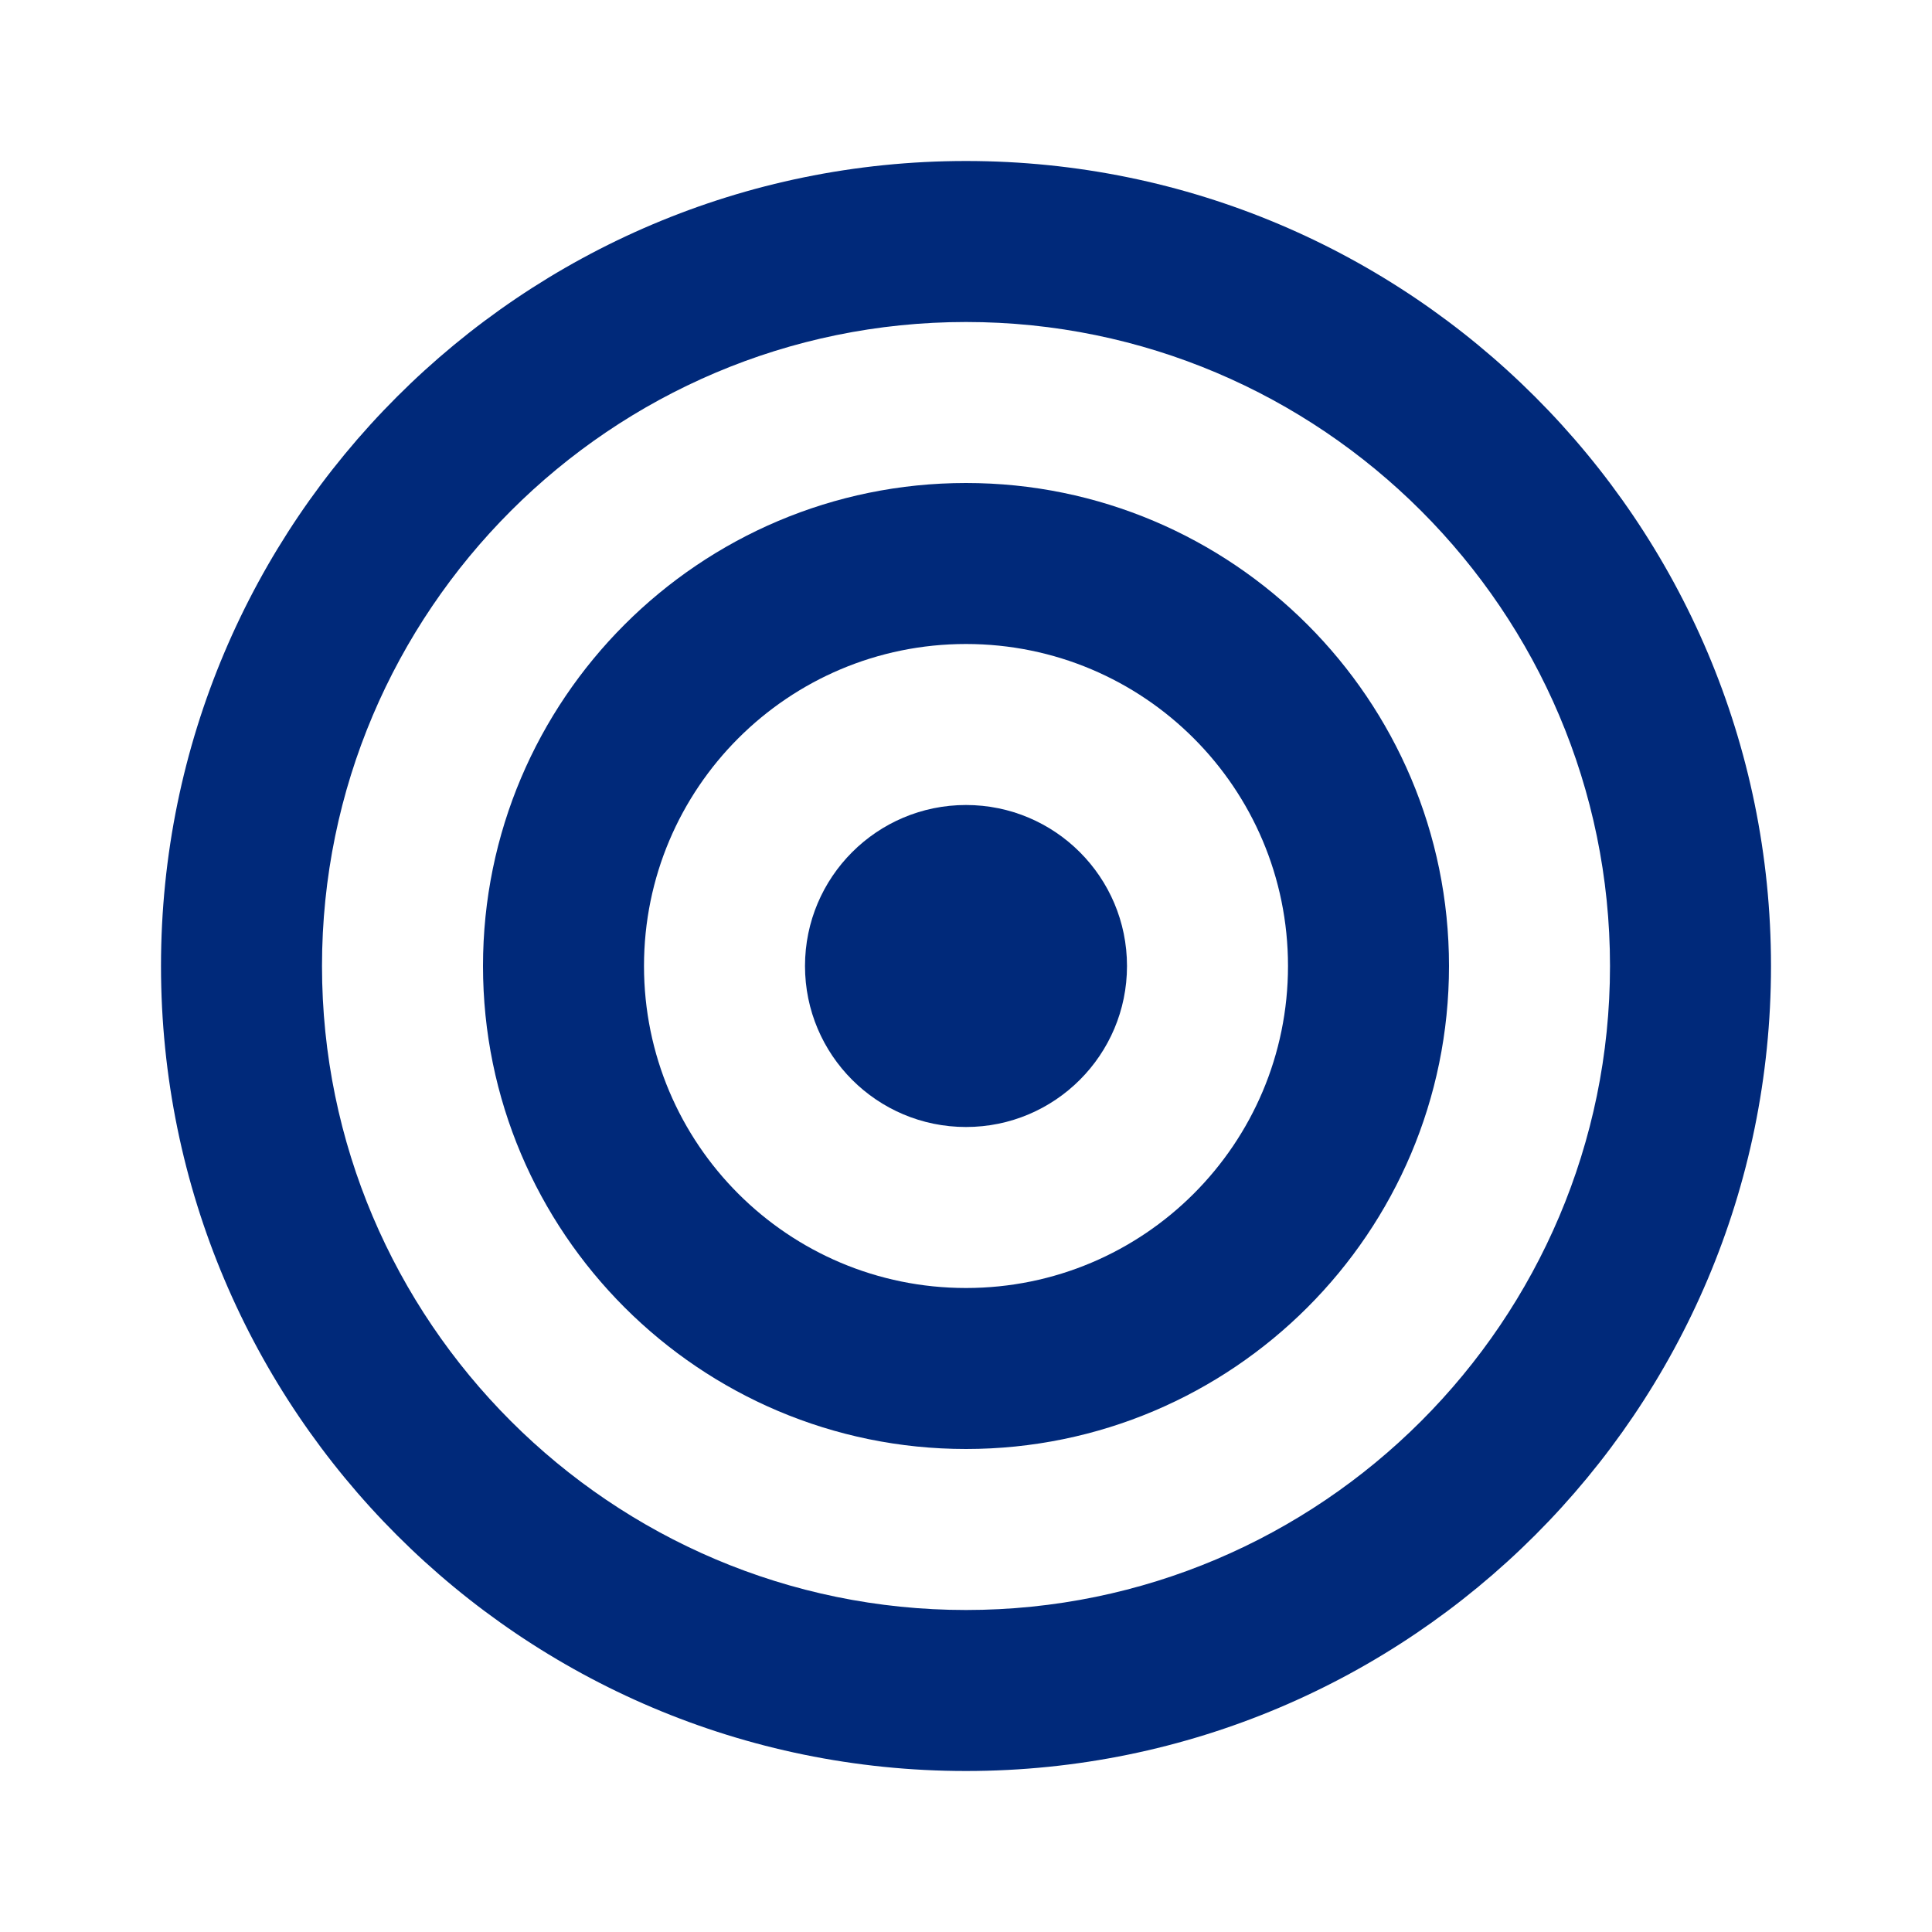
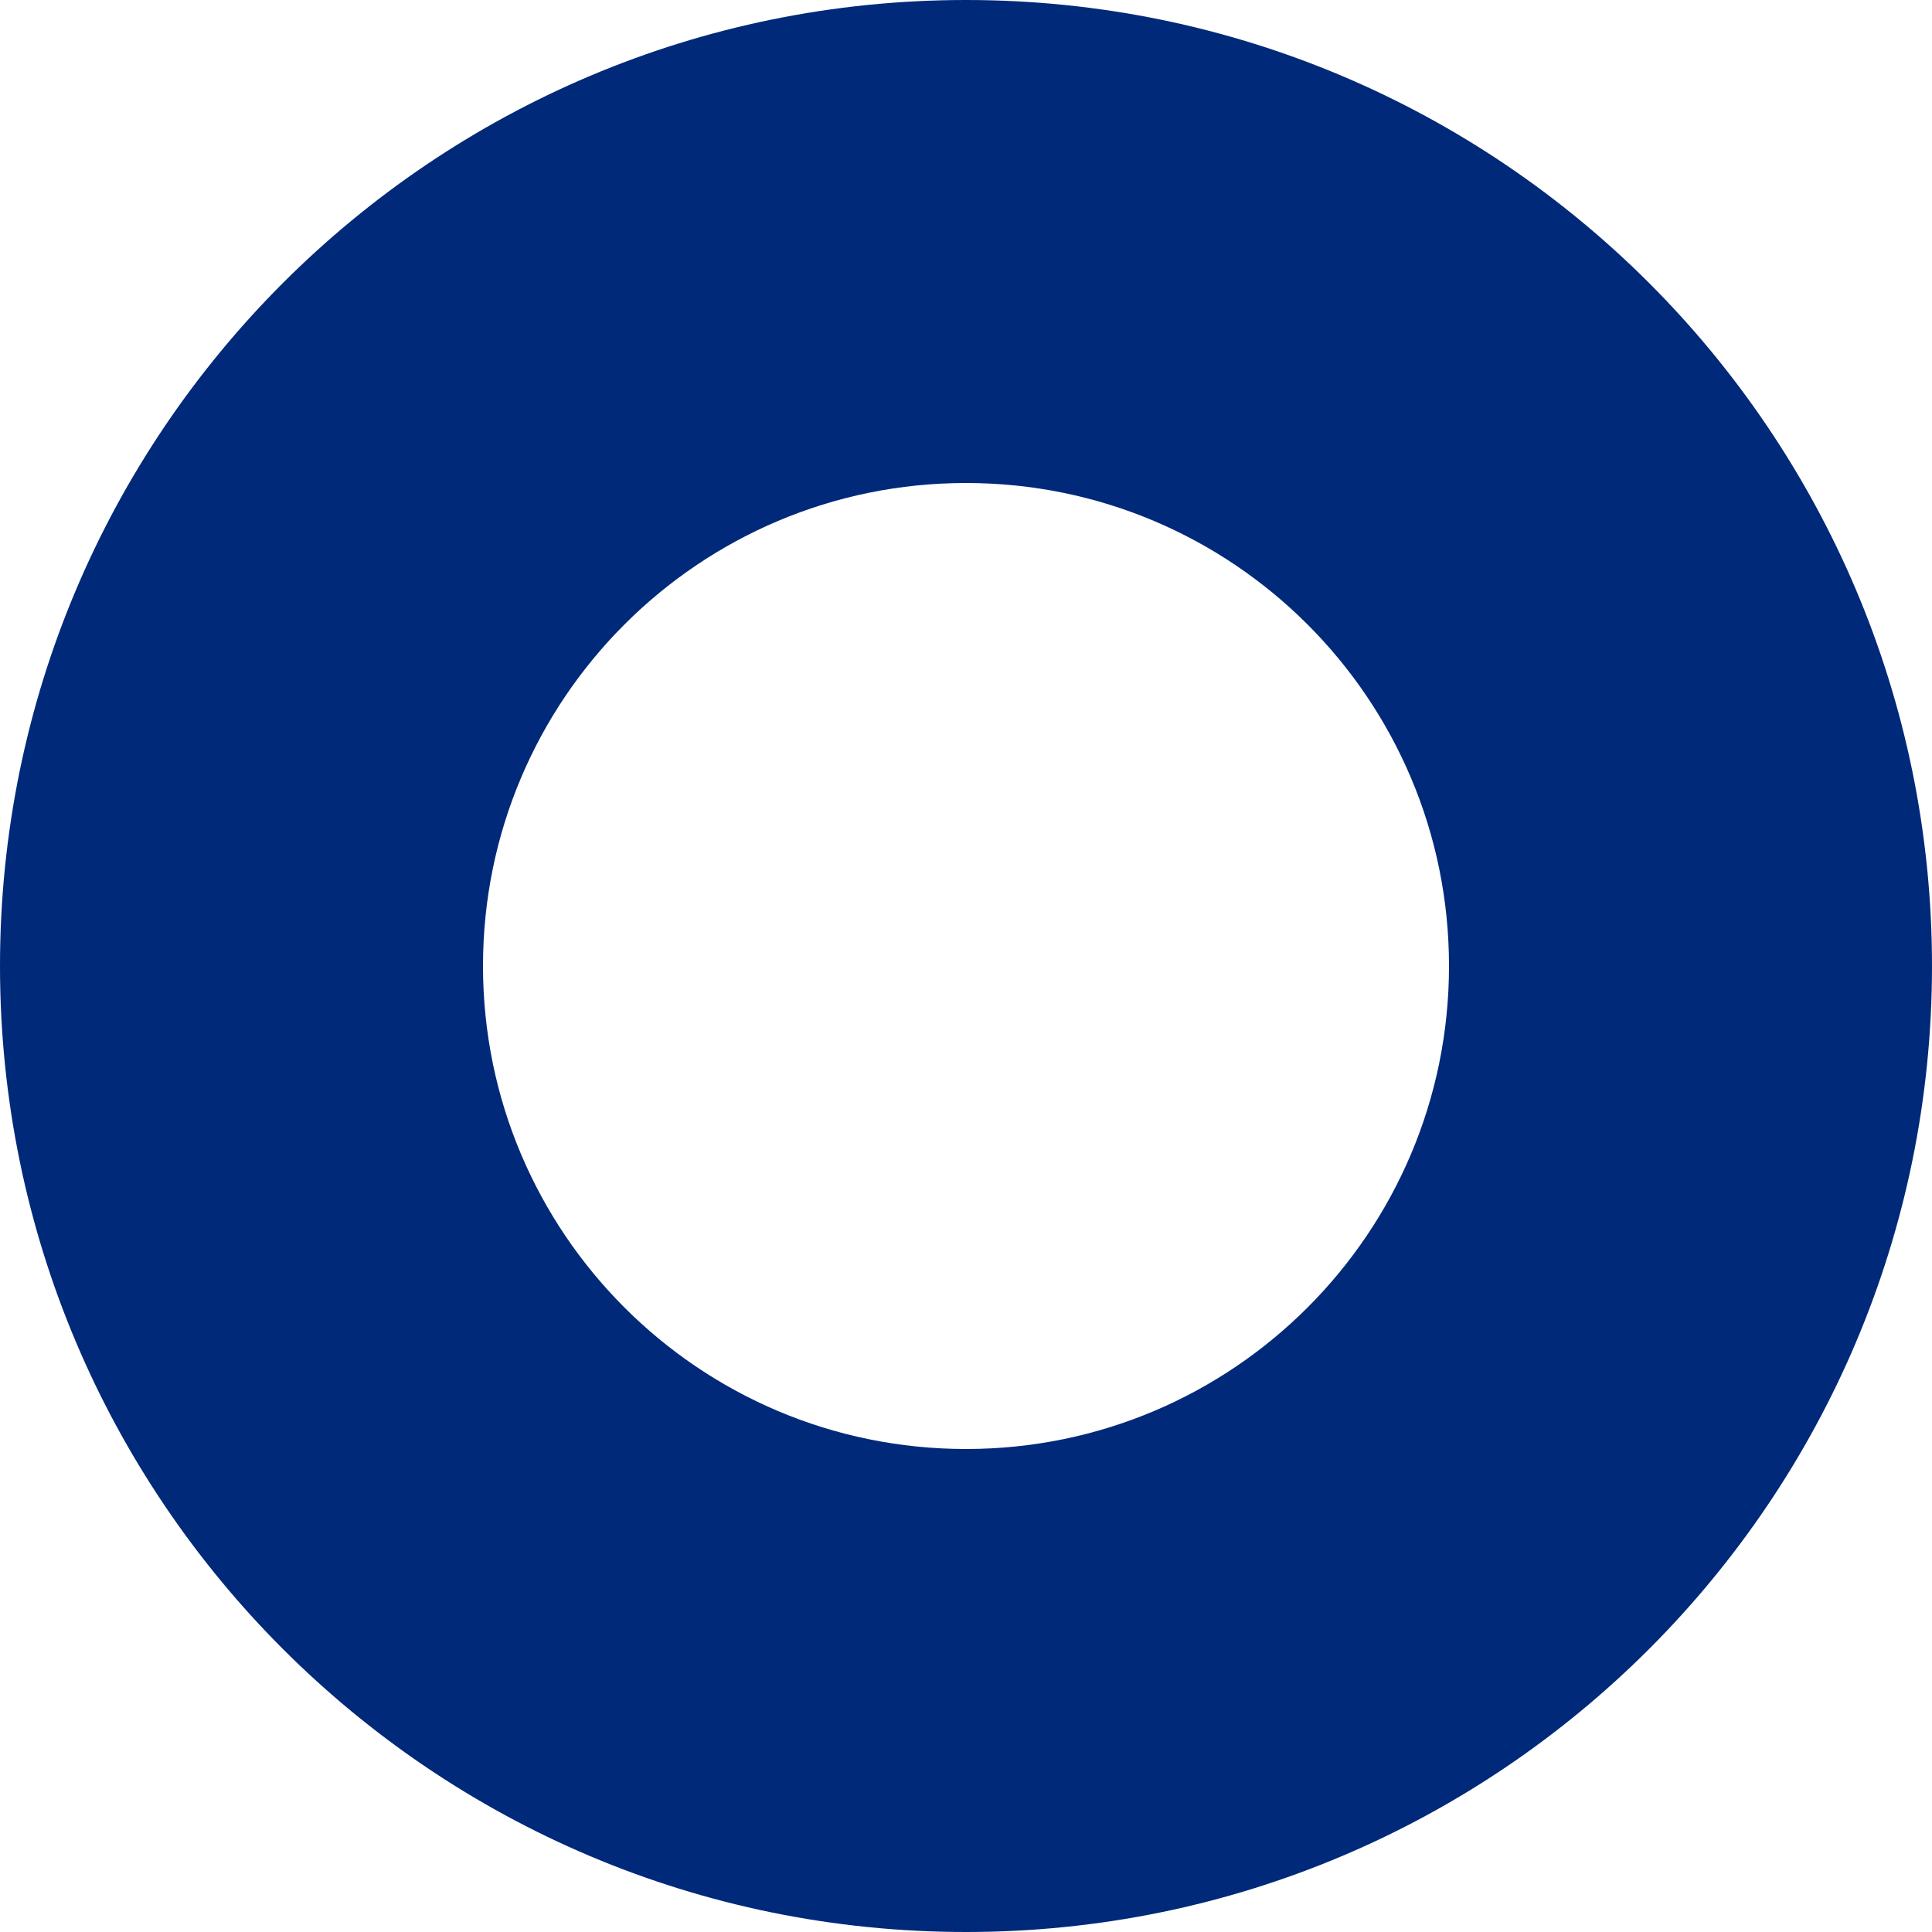
- <svg xmlns="http://www.w3.org/2000/svg" width="24" height="24" viewBox="0 0 24 24" fill="none">
-   <path d="M12 2C6.48 2 2 6.48 2 12C2 17.52 6.48 22 12 22C17.52 22 22 17.52 22 12C22 6.48 17.52 2 12 2ZM12 20C7.59 20 4 16.41 4 12C4 7.59 7.59 4 12 4C16.41 4 20 7.59 20 12C20 16.41 16.41 20 12 20Z" fill="#00297A" />
-   <path d="M12 6C8.69 6 6 8.69 6 12C6 15.31 8.69 18 12 18C15.31 18 18 15.31 18 12C18 8.69 15.31 6 12 6ZM12 16C9.79 16 8 14.21 8 12C8 9.79 9.79 8 12 8C14.21 8 16 9.79 16 12C16 14.21 14.21 16 12 16Z" fill="#00297A" />
-   <circle cx="12" cy="12" r="2" fill="#00297A" />
+ <svg xmlns="http://www.w3.org/2000/svg" width="24" height="24" viewBox="0 0 24 24">
+   <path fill="#00297A" fill-rule="evenodd" d="M12 0C5.373 0 0 5.373 0 12s5.373 12 12 12 12-5.373 12-12S18.627 0 12 0Zm0 6a6 6 0 1 0 0 12 6 6 0 0 0 0-12Z" />
</svg>
